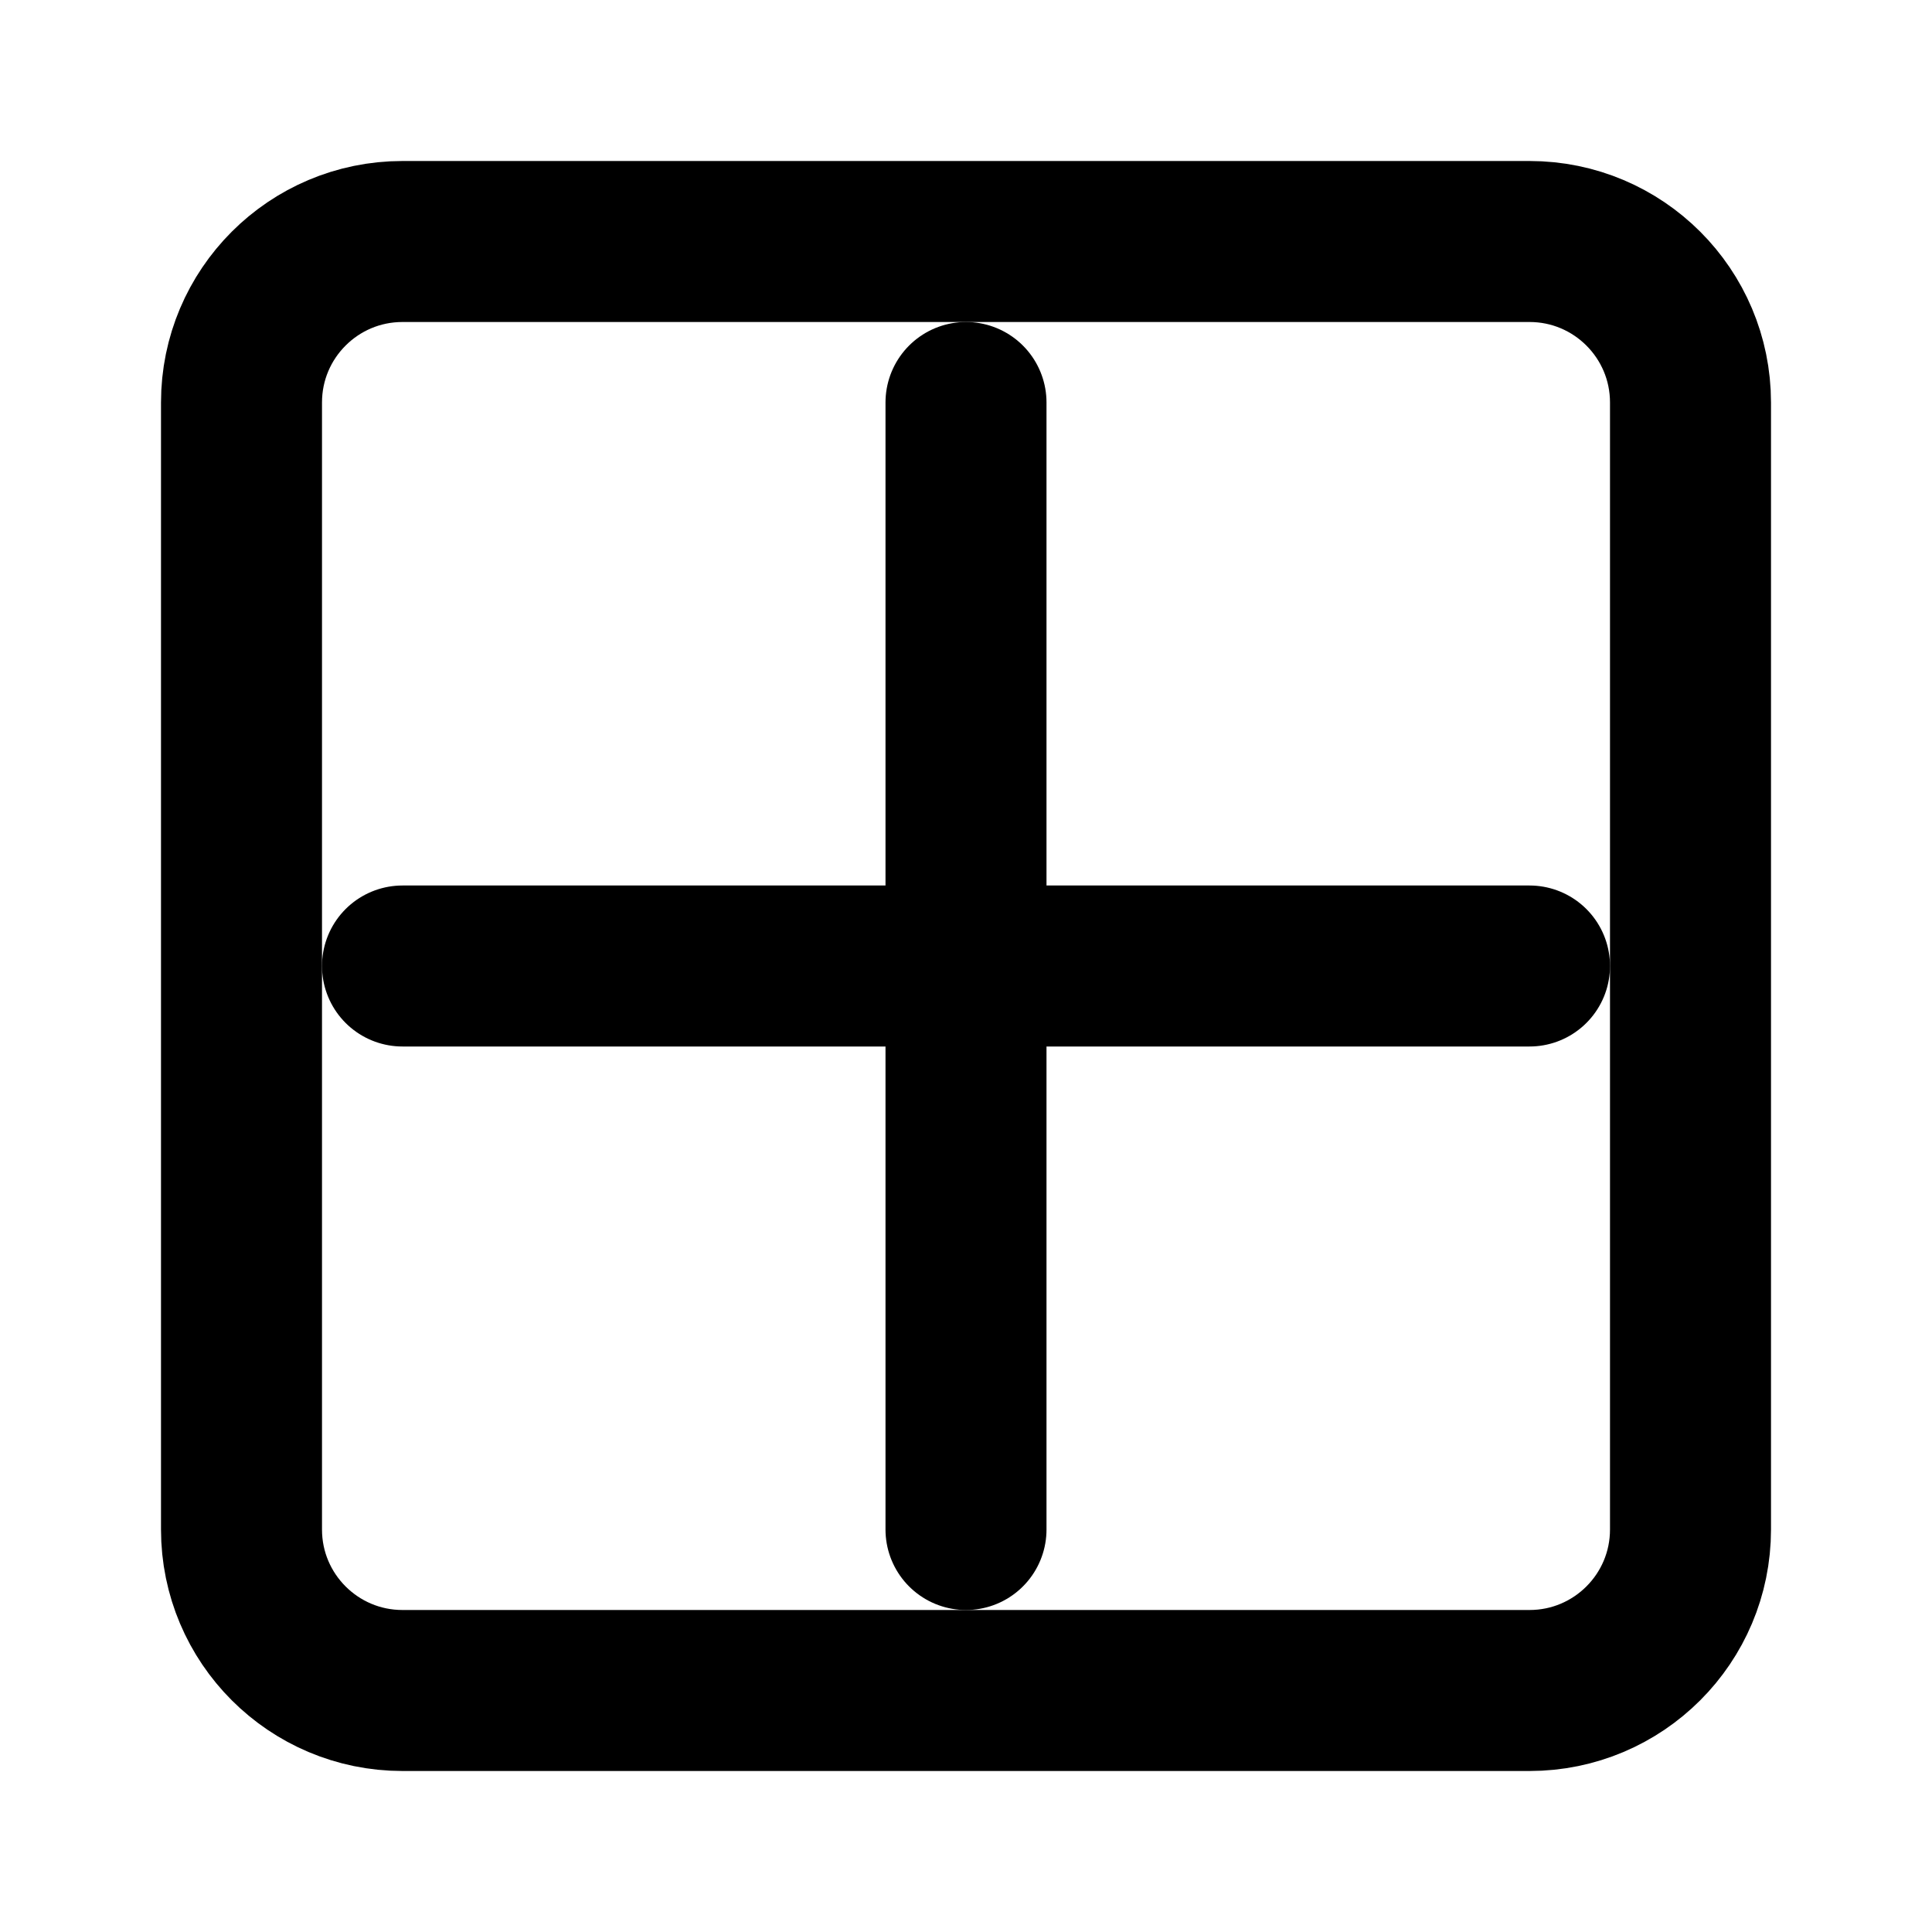
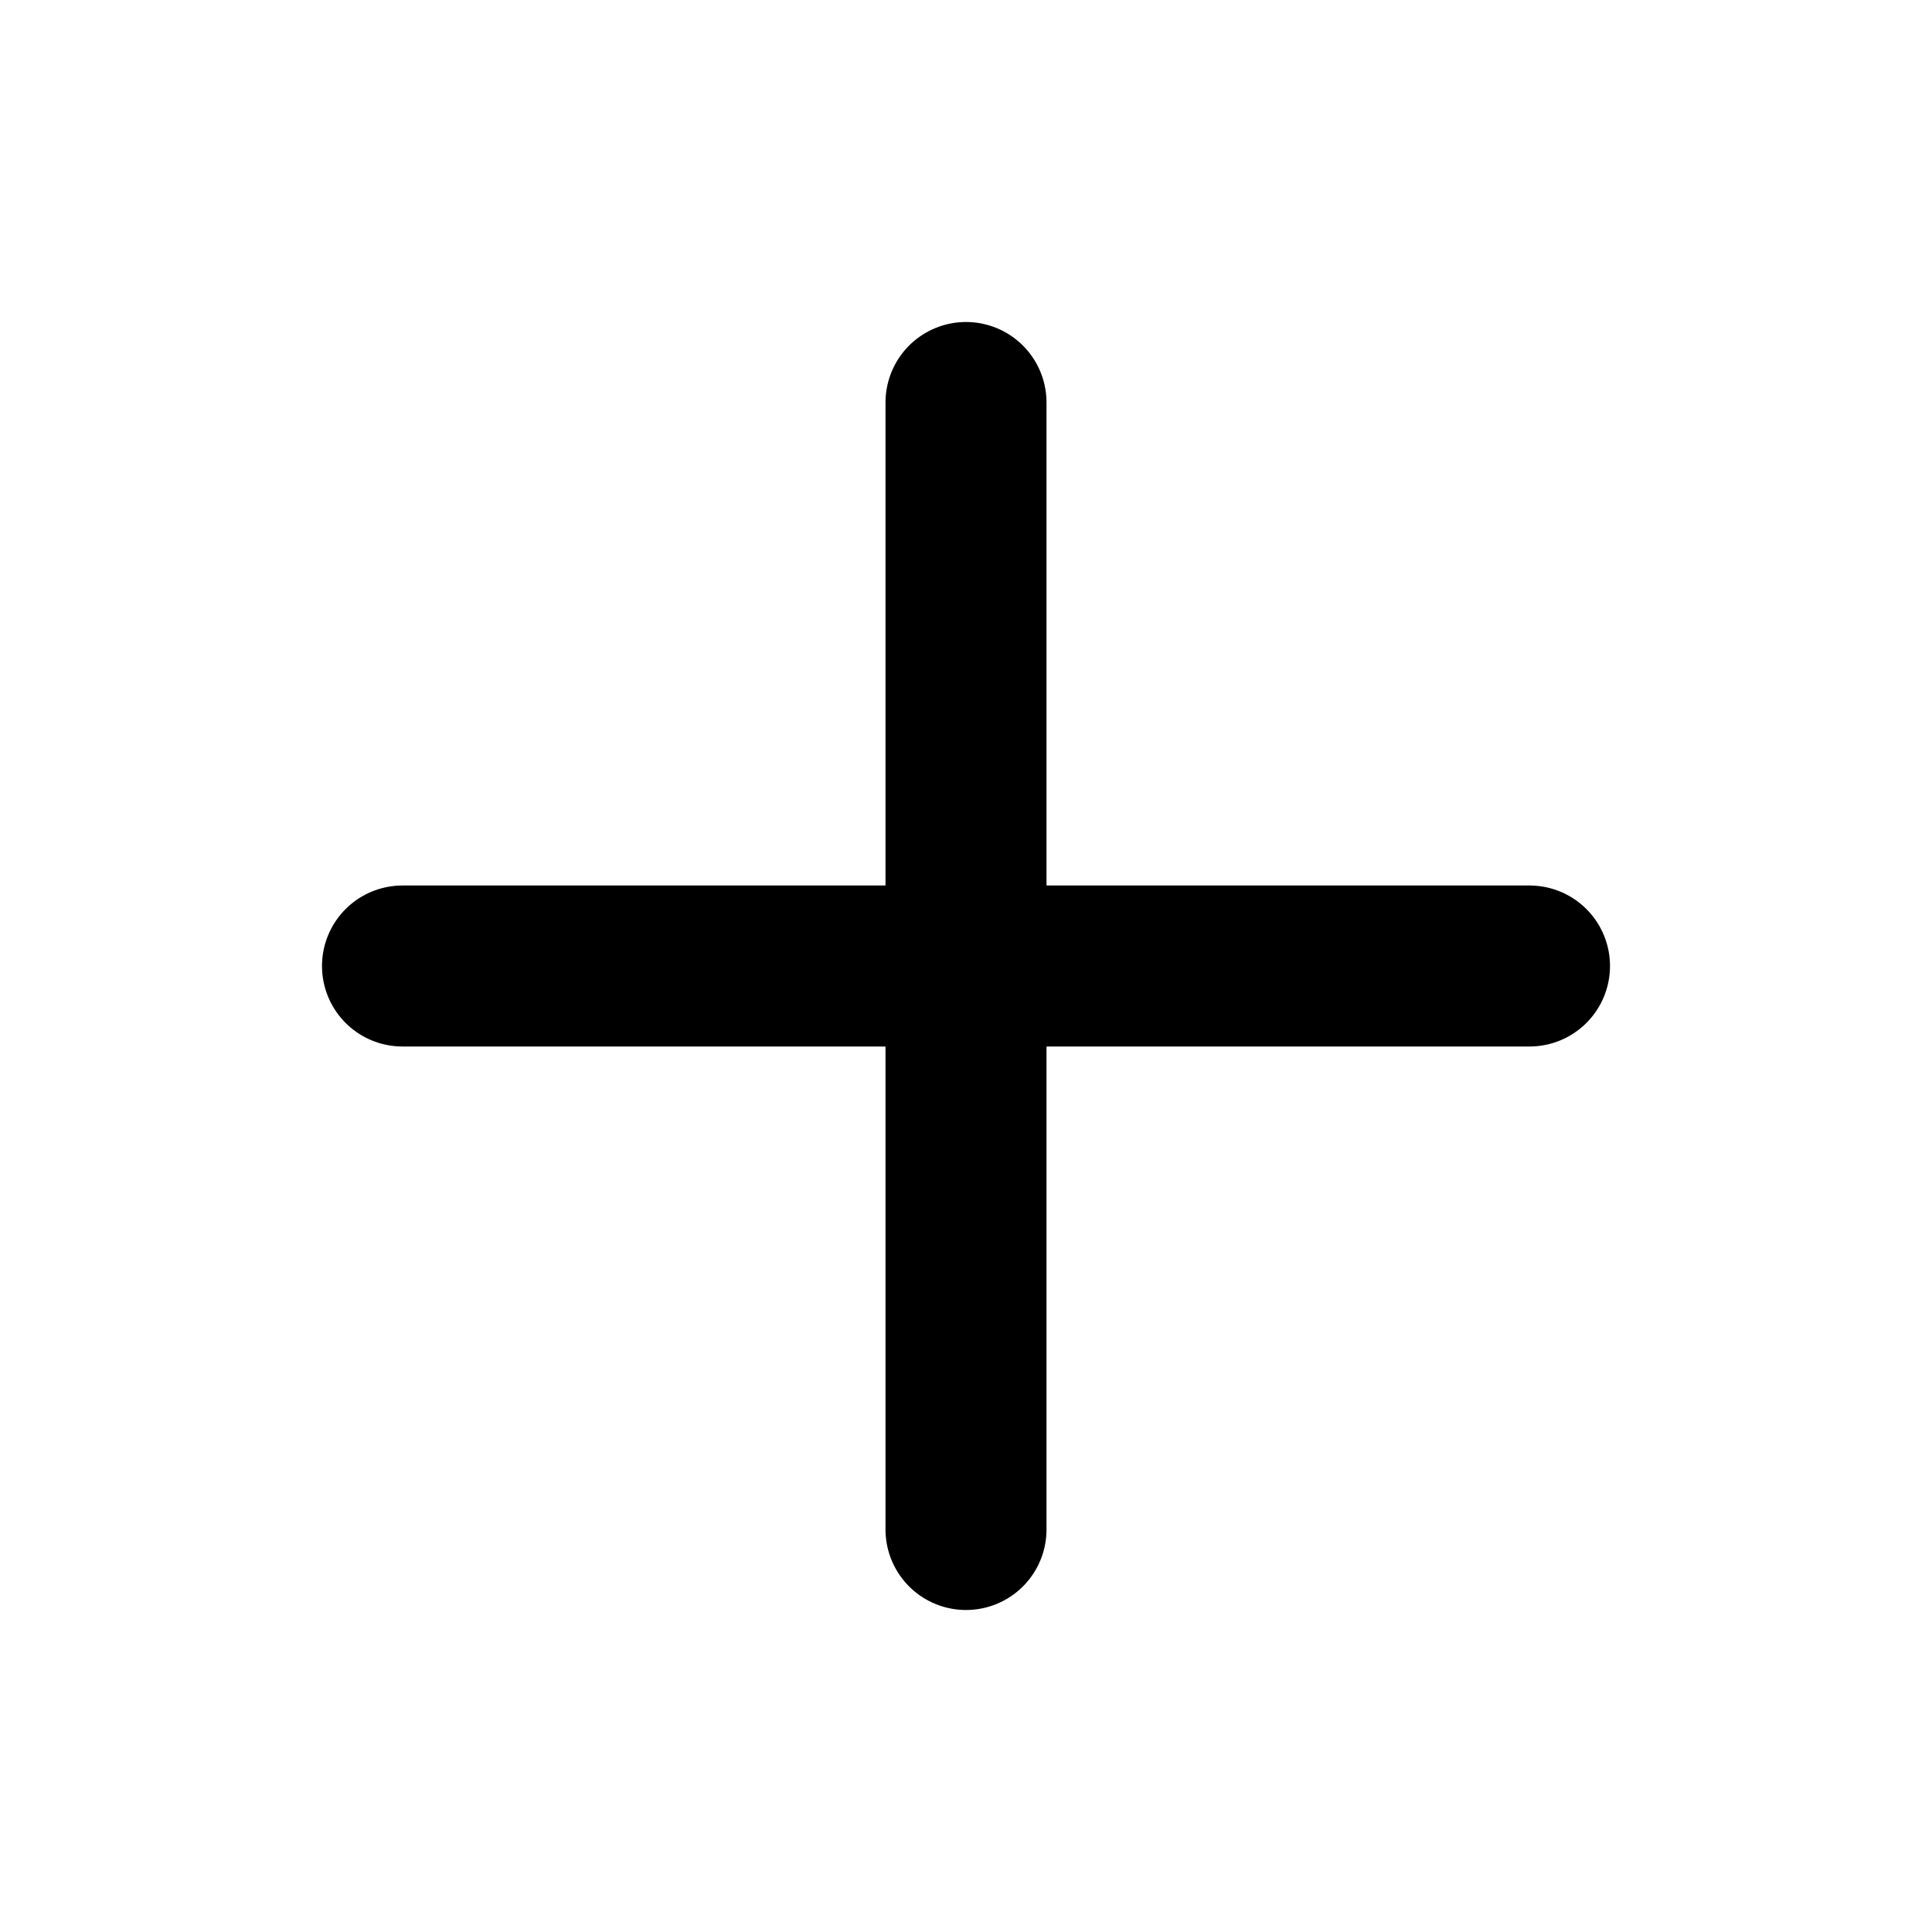
- <svg xmlns="http://www.w3.org/2000/svg" width="24" height="24" viewBox="0 0 24 24" fill="none" stroke="currentColor" stroke-width="2" stroke-linecap="round" stroke-linejoin="round">
-   <path d="M12 5v14M5 12h14" />
-   <rect x="3" y="3" width="18" height="18" rx="2" ry="2" />
+ <svg xmlns="http://www.w3.org/2000/svg" viewBox="0 0 24 24" fill="none">
+   <line x1="12" y1="5" x2="12" y2="19" stroke="currentColor" stroke-width="2" stroke-linecap="round" stroke-linejoin="round" />
+   <line x1="5" y1="12" x2="19" y2="12" stroke="currentColor" stroke-width="2" stroke-linecap="round" stroke-linejoin="round" />
</svg>
